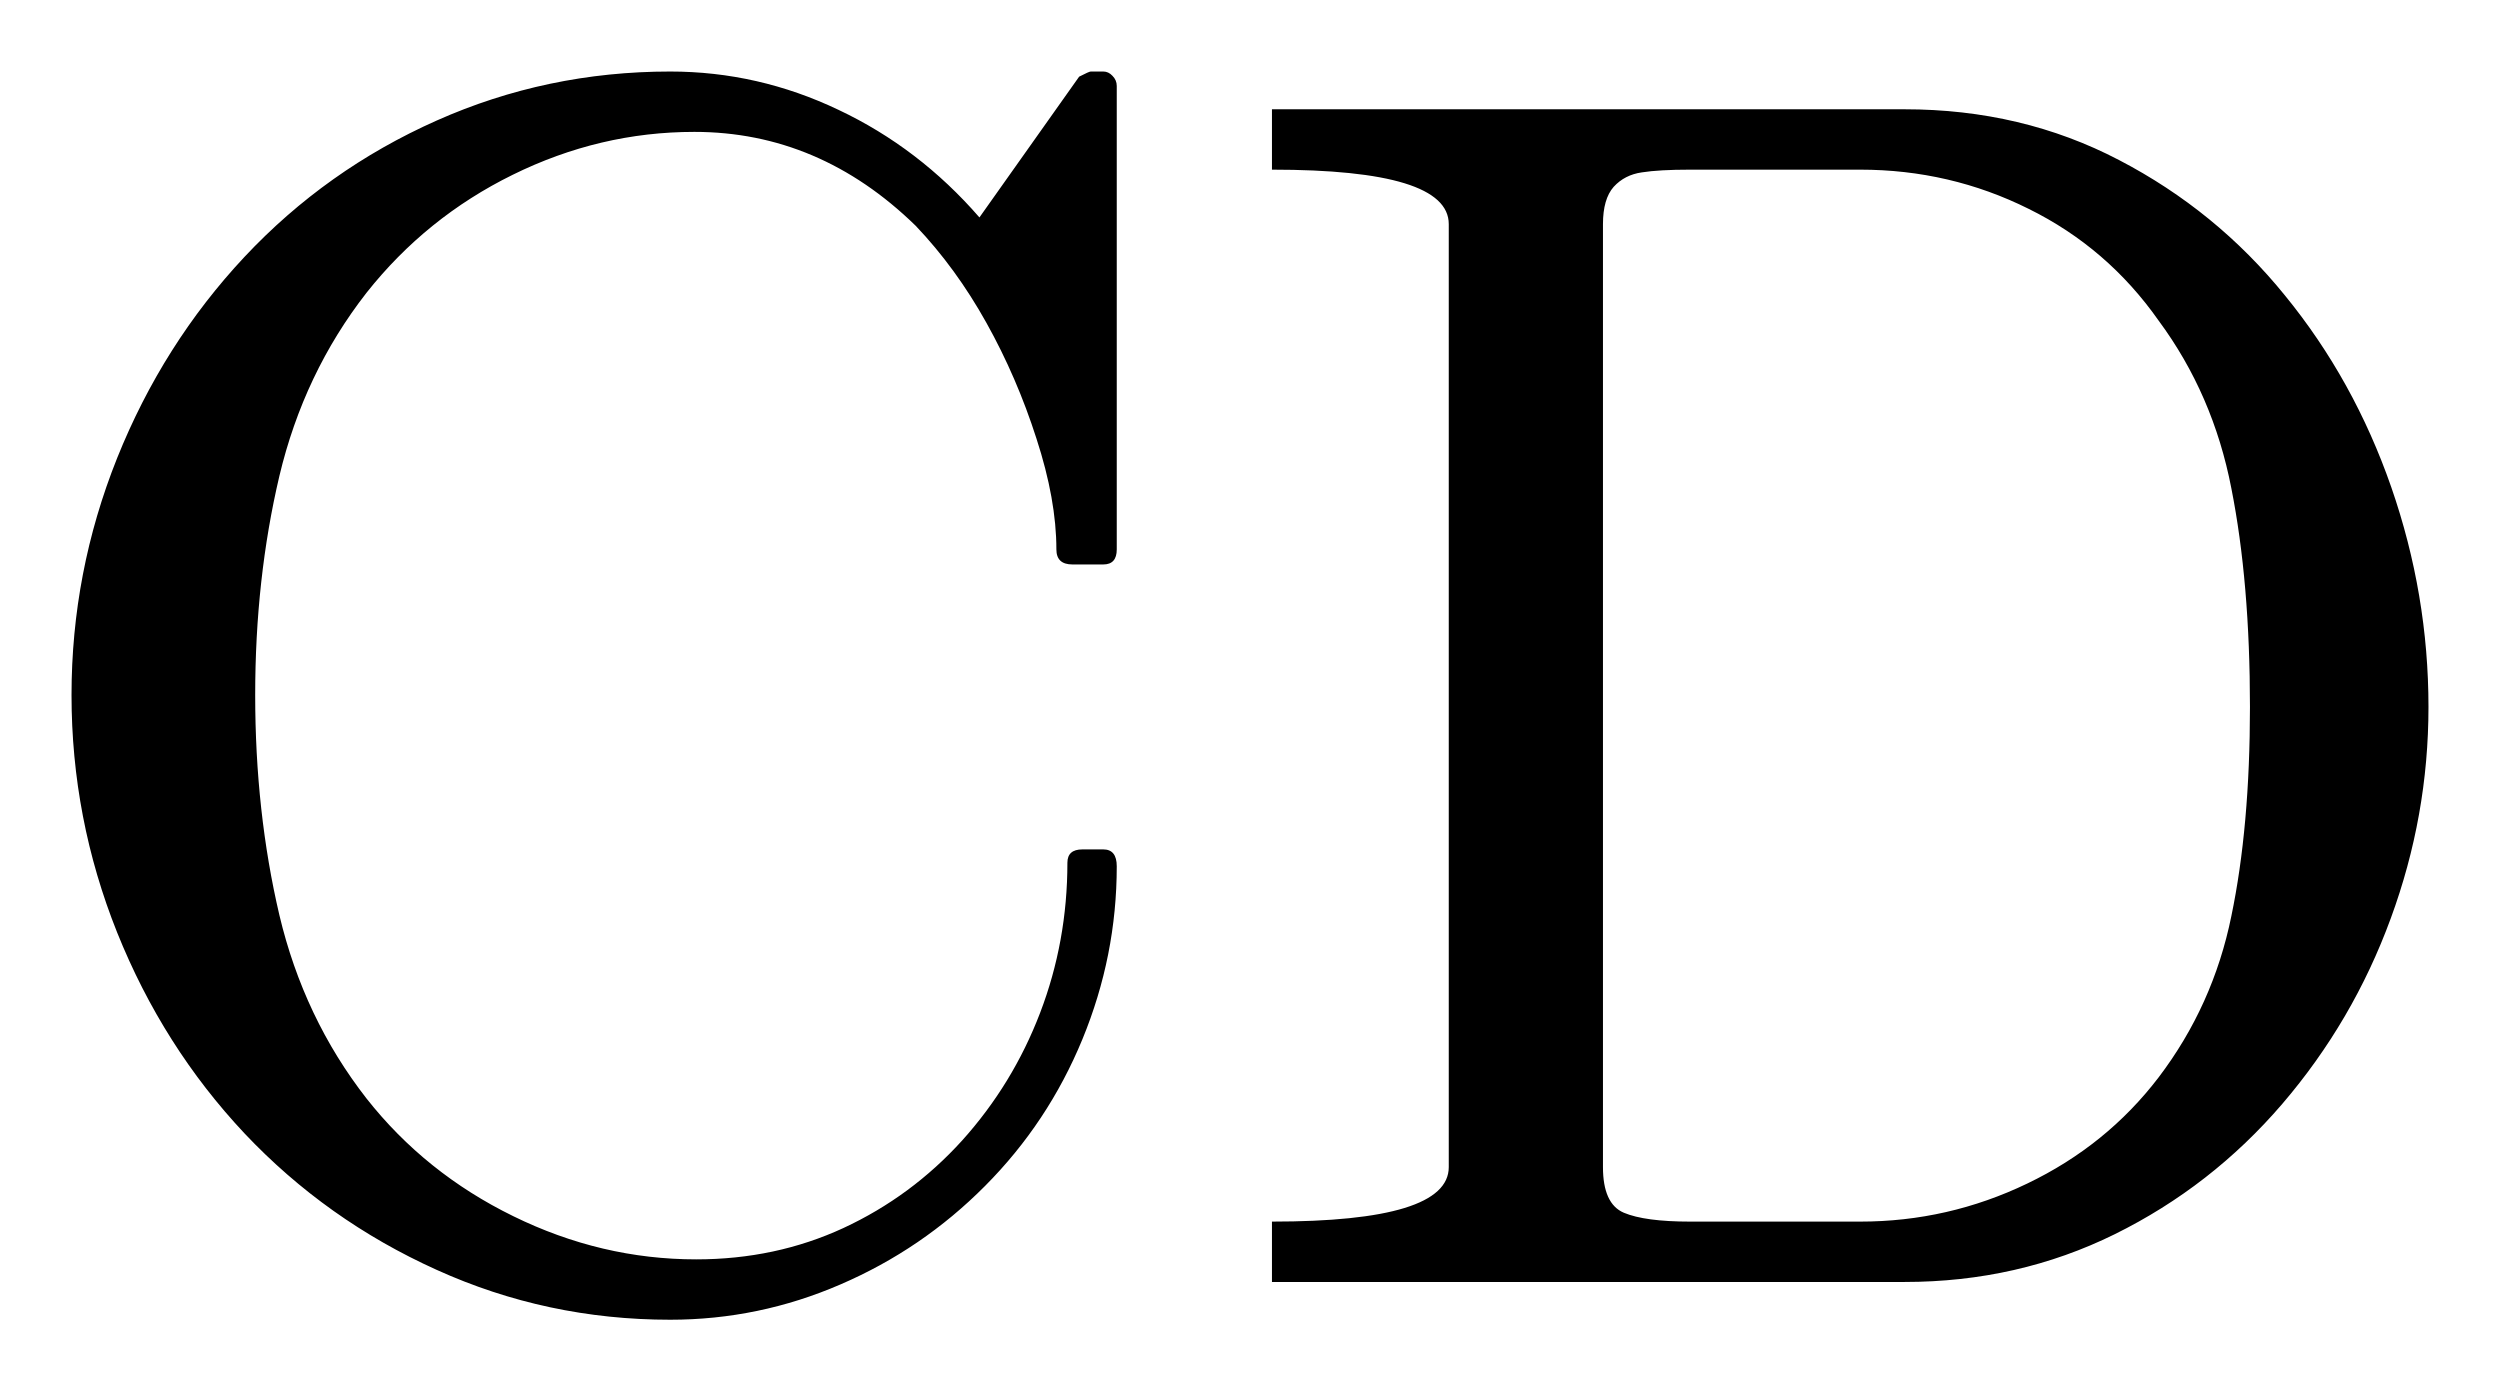
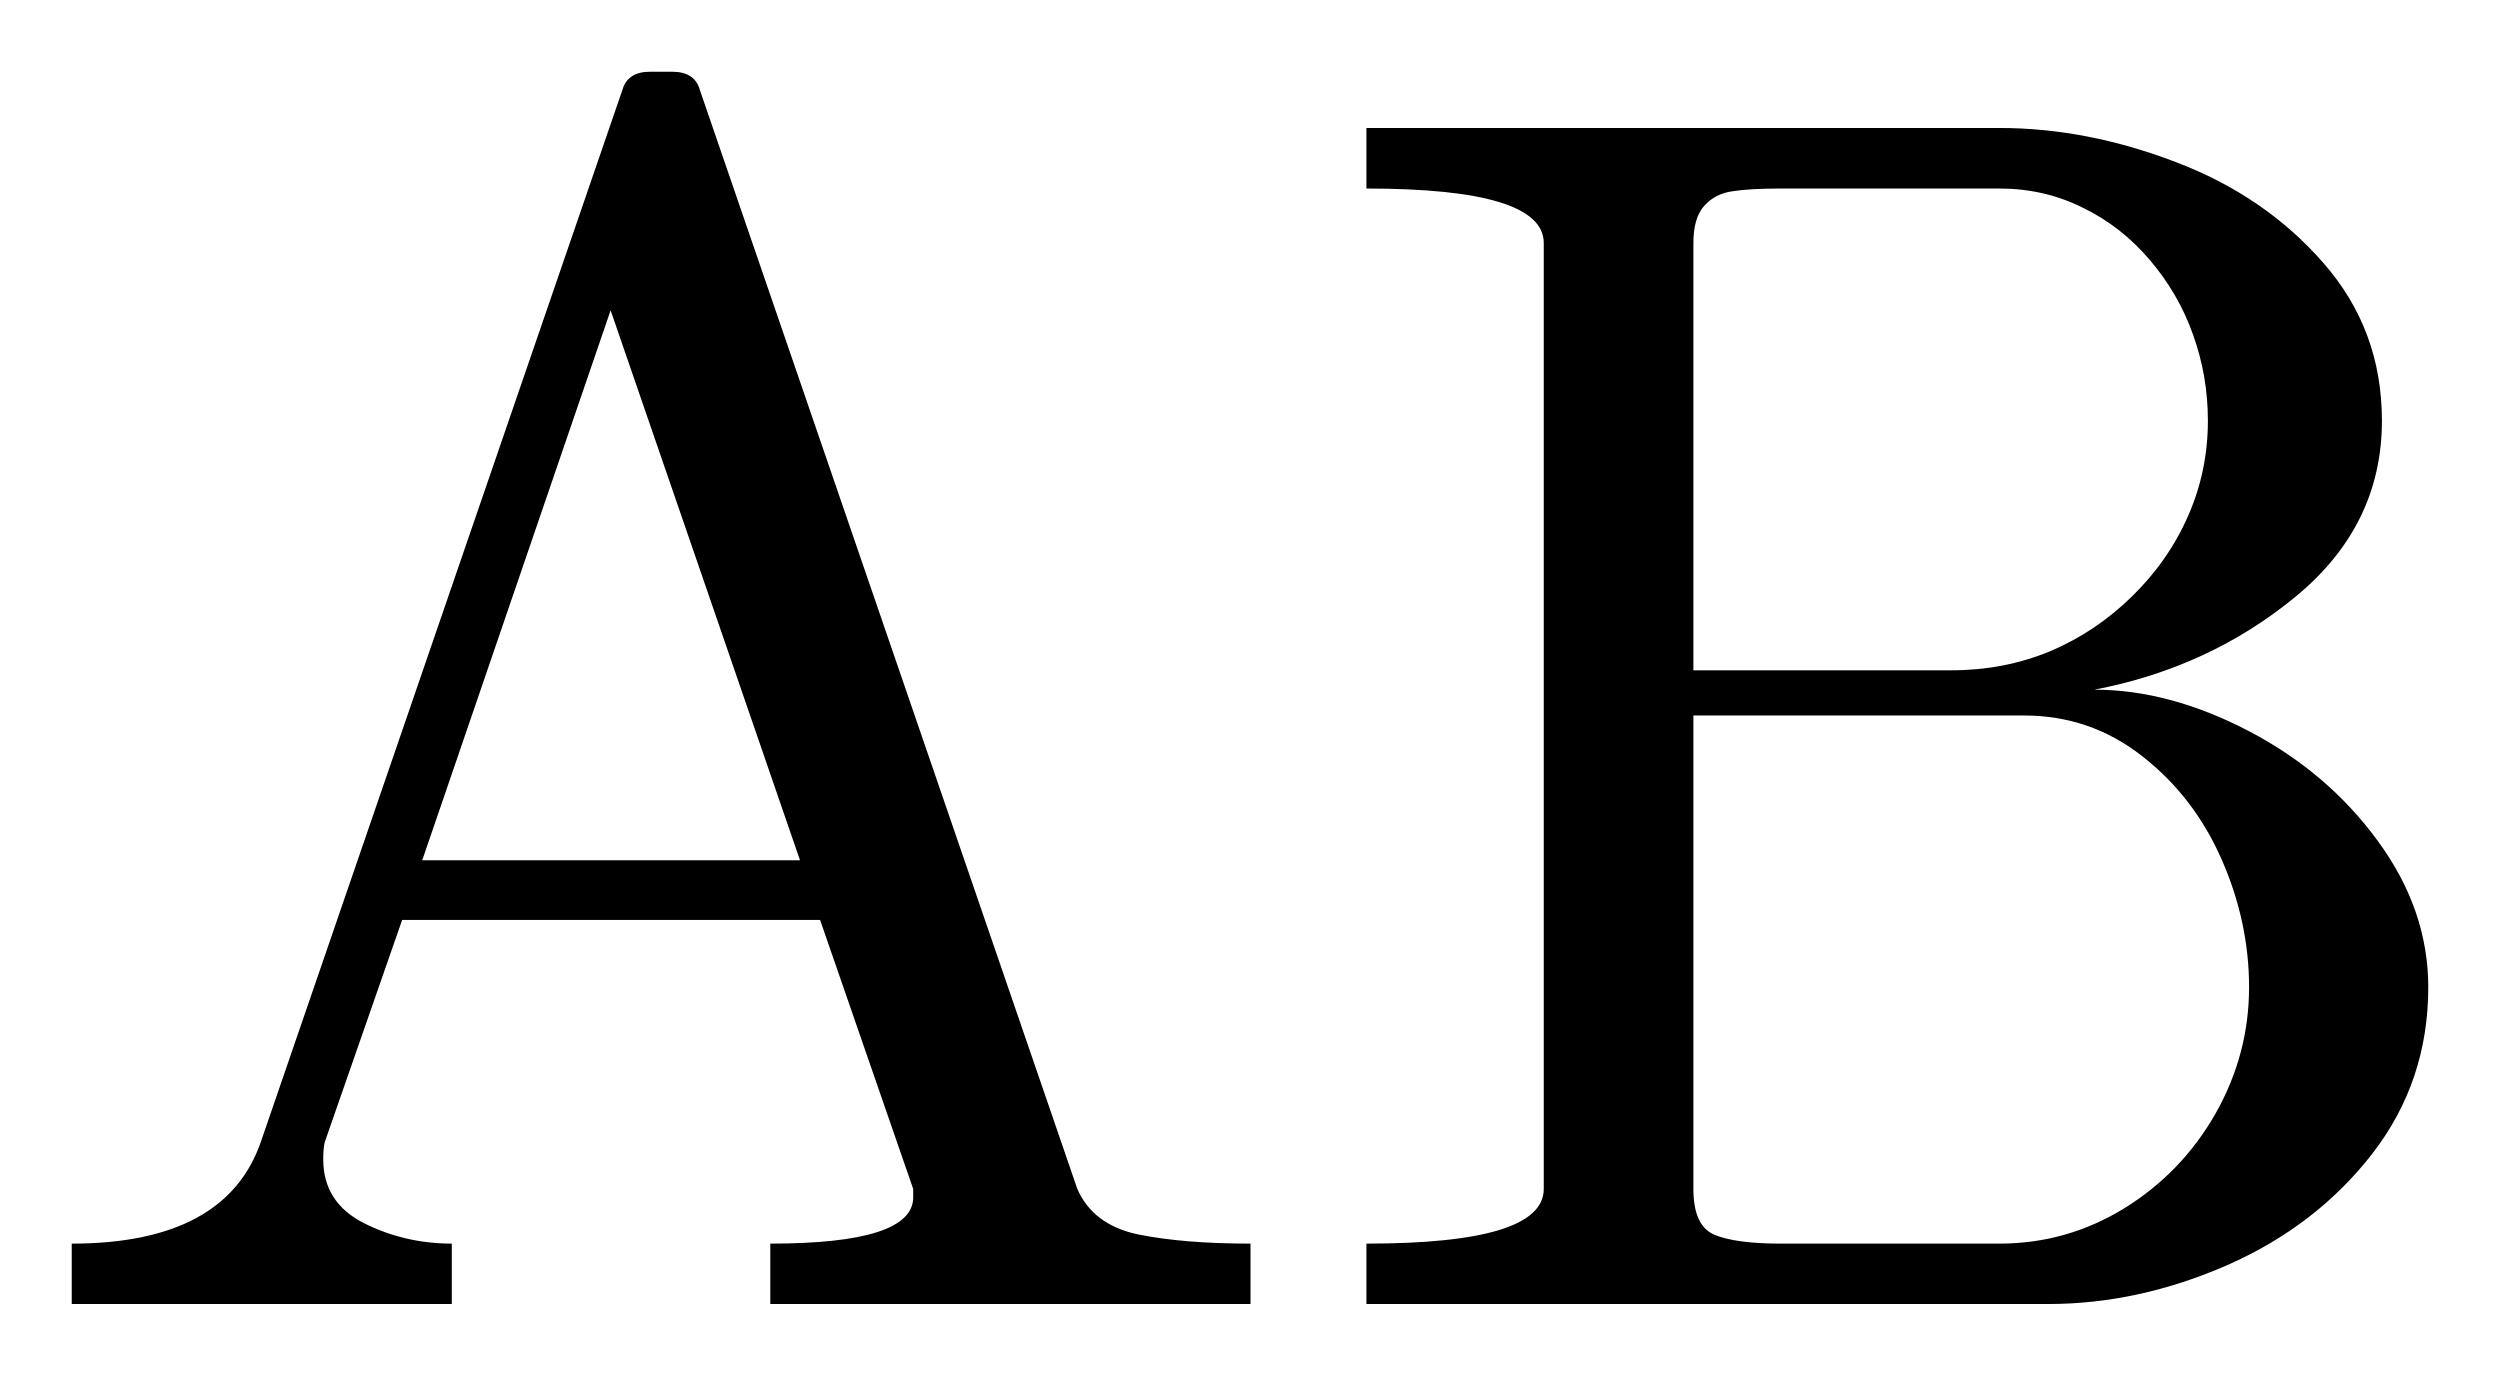
- <svg xmlns="http://www.w3.org/2000/svg" width="17.477pt" height="9.726pt" viewBox="0 0 17.477 9.726" version="1.1">
+ <svg xmlns="http://www.w3.org/2000/svg" width="17.425pt" height="9.589pt" viewBox="0 0 17.425 9.589" version="1.1">
  <defs>
    <style type="text/css">*{stroke-linejoin: round; stroke-linecap: butt}</style>
  </defs>
  <g id="figure_1">
    <g id="patch_1">
-       <path d="M 0 9.726  L 17.477 9.726  L 17.477 0  L 0 0  L 0 9.726  z " style="fill: none; opacity: 0" />
+       <path d="M 0 9.589  L 17.425 9.589  L 17.425 0  L 0 0  L 0 9.589  z " style="fill: none; opacity: 0" />
    </g>
    <g id="axes_1">
      <g id="patch_2">
-         <path d="M 2.562 7.679  Q 2.973 8.201 3.588 8.502  Q 4.203 8.804 4.867 8.804  Q 5.422 8.804 5.896 8.585  Q 6.372 8.364 6.727 7.972  Q 7.081 7.578 7.271 7.081  Q 7.462 6.582 7.462 6.031  Q 7.462 5.938 7.567 5.938  L 7.713 5.938  Q 7.807 5.938 7.807 6.056  Q 7.807 6.682 7.567 7.265  Q 7.327 7.848 6.886 8.291  Q 6.447 8.733 5.876 8.979  Q 5.306 9.226 4.685 9.226  Q 3.822 9.226 3.052 8.877  Q 2.281 8.529 1.709 7.923  Q 1.139 7.316 0.819 6.519  Q 0.5 5.722 0.5 4.859  Q 0.5 3.999 0.819 3.202  Q 1.139 2.405 1.709 1.796  Q 2.281 1.186 3.052 0.843  Q 3.822 0.5 4.685 0.5  Q 5.3 0.5 5.862 0.768  Q 6.425 1.034 6.847 1.52  L 7.544 0.536  Q 7.614 0.5 7.625 0.5  L 7.713 0.5  Q 7.749 0.5 7.777 0.53  Q 7.807 0.56 7.807 0.601  L 7.807 3.841  Q 7.807 3.946 7.713 3.946  L 7.497 3.946  Q 7.385 3.946 7.385 3.841  Q 7.385 3.494 7.246 3.067  Q 7.109 2.639 6.896 2.257  Q 6.682 1.873 6.401 1.578  Q 5.728 0.922 4.854 0.922  Q 4.192 0.922 3.584 1.222  Q 2.979 1.52 2.562 2.047  Q 2.124 2.609 1.953 3.328  Q 1.784 4.046 1.784 4.859  Q 1.784 5.675 1.953 6.397  Q 2.124 7.117 2.562 7.679  z M 8.892 8.962  L 8.892 8.54  Q 10.128 8.54 10.128 8.159  L 10.128 1.567  Q 10.128 1.186 8.892 1.186  L 8.892 0.764  L 13.315 0.764  Q 14.135 0.764 14.814 1.119  Q 15.494 1.473 15.974 2.066  Q 16.456 2.656 16.717 3.406  Q 16.977 4.156 16.977 4.942  Q 16.977 5.703 16.713 6.421  Q 16.45 7.139 15.955 7.717  Q 15.46 8.294 14.784 8.628  Q 14.107 8.962 13.315 8.962  L 8.892 8.962  z M 11.206 8.159  Q 11.206 8.416 11.352 8.478  Q 11.499 8.54 11.815 8.54  L 13.004 8.54  Q 13.619 8.54 14.172 8.274  Q 14.727 8.008 15.091 7.531  Q 15.472 7.029 15.599 6.404  Q 15.729 5.78 15.729 4.942  Q 15.729 4.07 15.599 3.414  Q 15.472 2.757 15.091 2.242  Q 14.733 1.732 14.182 1.46  Q 13.632 1.186 13.004 1.186  L 11.815 1.186  Q 11.598 1.186 11.478 1.205  Q 11.358 1.222 11.281 1.306  Q 11.206 1.391 11.206 1.567  L 11.206 8.159  z " clip-path="url(#pc527d9ae74)" />
+         <path d="M 0.5 9.089  L 0.5 8.668  Q 1.573 8.668 1.818 7.959  L 4.338 0.627  Q 4.374 0.5 4.531 0.5  L 4.685 0.5  Q 4.843 0.5 4.878 0.627  L 7.509 8.287  Q 7.619 8.538 7.933 8.604  Q 8.248 8.668 8.716 8.668  L 8.716 9.089  L 5.369 9.089  L 5.369 8.668  Q 6.365 8.668 6.365 8.345  L 6.365 8.287  L 5.716 6.412  L 2.803 6.412  L 2.264 7.959  Q 2.253 8 2.253 8.081  Q 2.253 8.381 2.536 8.525  Q 2.821 8.668 3.149 8.668  L 3.149 9.089  L 0.5 9.089  z M 2.943 5.996  L 5.576 5.996  L 4.256 2.163  L 2.943 5.996  z M 9.524 9.089  L 9.524 8.668  Q 10.76 8.668 10.76 8.287  L 10.76 1.694  Q 10.76 1.314 9.524 1.314  L 9.524 0.892  L 13.936 0.892  Q 14.546 0.892 15.166 1.13  Q 15.787 1.366 16.194 1.833  Q 16.602 2.298 16.602 2.932  Q 16.602 3.663 16.001 4.158  Q 15.401 4.653 14.598 4.807  Q 15.119 4.807 15.671 5.094  Q 16.222 5.381 16.573 5.861  Q 16.925 6.341 16.925 6.881  Q 16.925 7.537 16.535 8.041  Q 16.145 8.544 15.524 8.818  Q 14.904 9.089 14.276 9.089  L 9.524 9.089  z M 11.803 8.287  Q 11.803 8.544 11.949 8.606  Q 12.097 8.668 12.412 8.668  L 13.936 8.668  Q 14.405 8.668 14.806 8.422  Q 15.207 8.174 15.442 7.762  Q 15.676 7.349 15.676 6.881  Q 15.676 6.423 15.483 5.986  Q 15.29 5.549 14.928 5.268  Q 14.568 4.987 14.107 4.987  L 11.803 4.987  L 11.803 8.287  z M 11.803 4.672  L 13.602 4.672  Q 13.966 4.672 14.285 4.541  Q 14.604 4.407 14.859 4.158  Q 15.114 3.909 15.251 3.596  Q 15.389 3.283 15.389 2.932  Q 15.389 2.621 15.286 2.334  Q 15.185 2.047 14.984 1.812  Q 14.786 1.578 14.516 1.447  Q 14.248 1.314 13.936 1.314  L 12.412 1.314  Q 12.196 1.314 12.076 1.333  Q 11.956 1.349 11.879 1.434  Q 11.803 1.518 11.803 1.694  L 11.803 4.672  z " clip-path="url(#p8d313c57a5)" />
      </g>
    </g>
  </g>
  <defs>
-     <clipPath id="pc527d9ae74">
-       <rect x="0" y="0" width="17.477" height="9.726" />
+     <clipPath id="p8d313c57a5">
+       <rect x="0" y="0" width="17.425" height="9.589" />
    </clipPath>
  </defs>
</svg>
